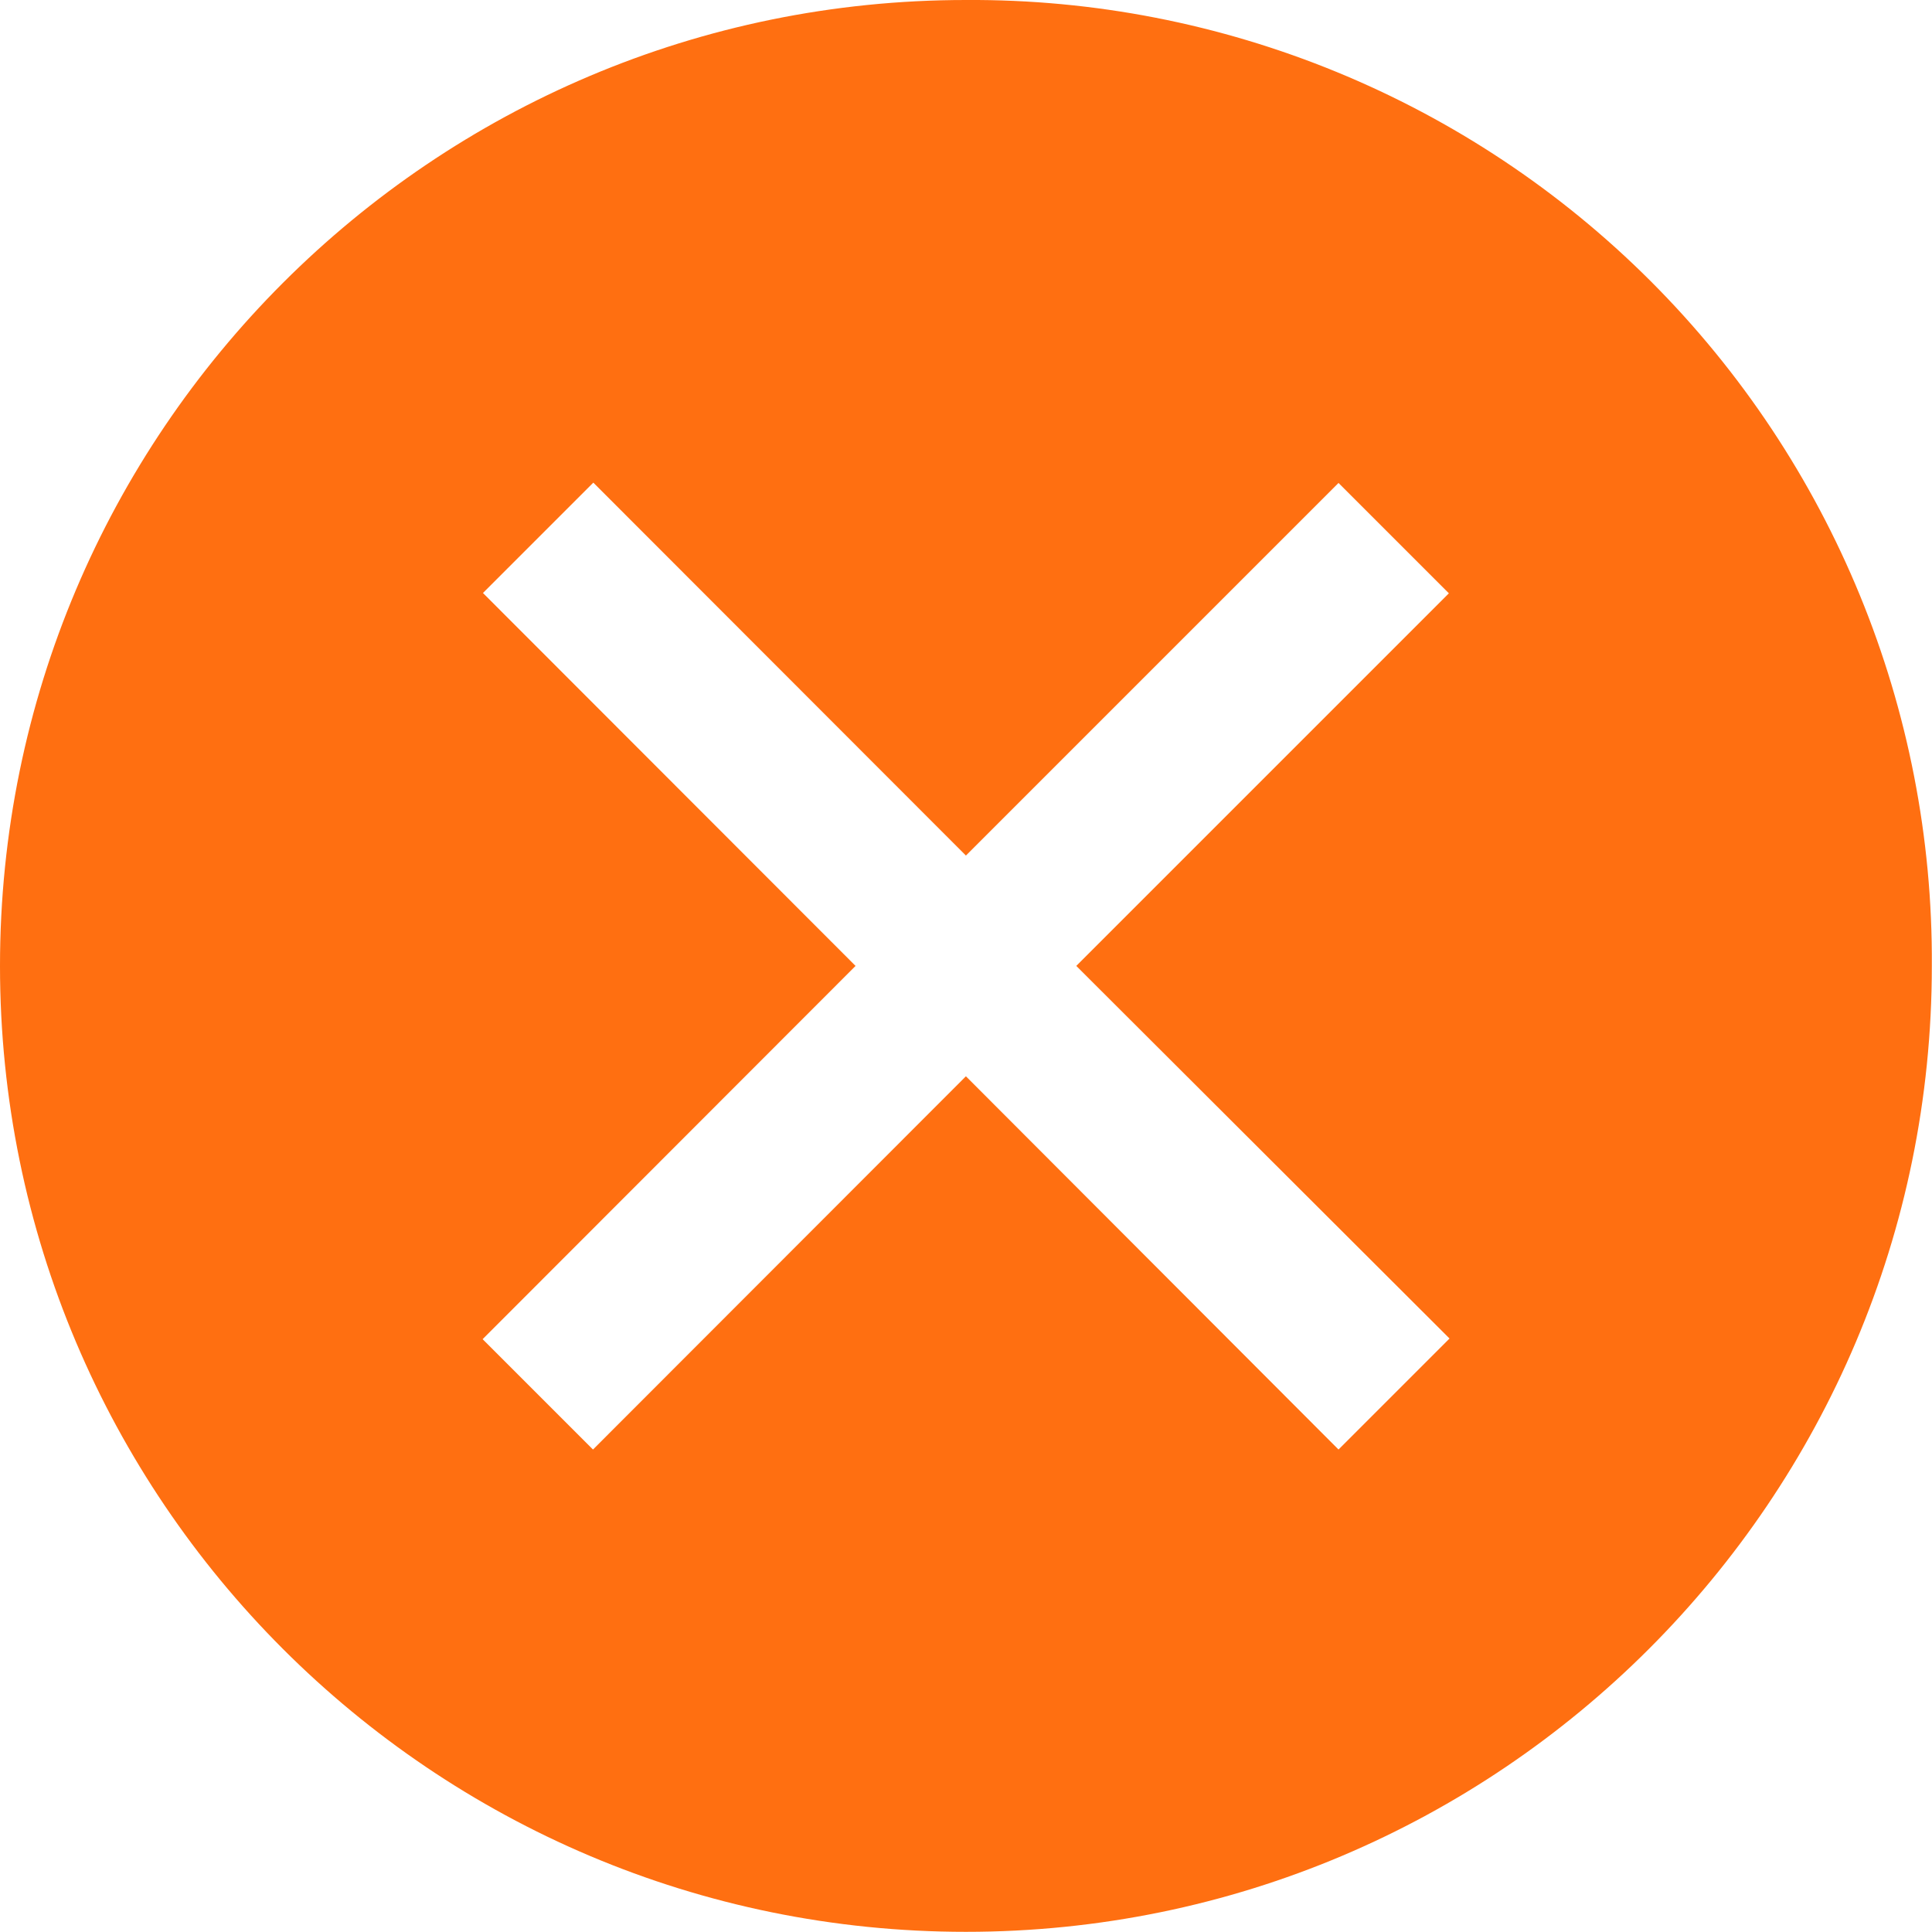
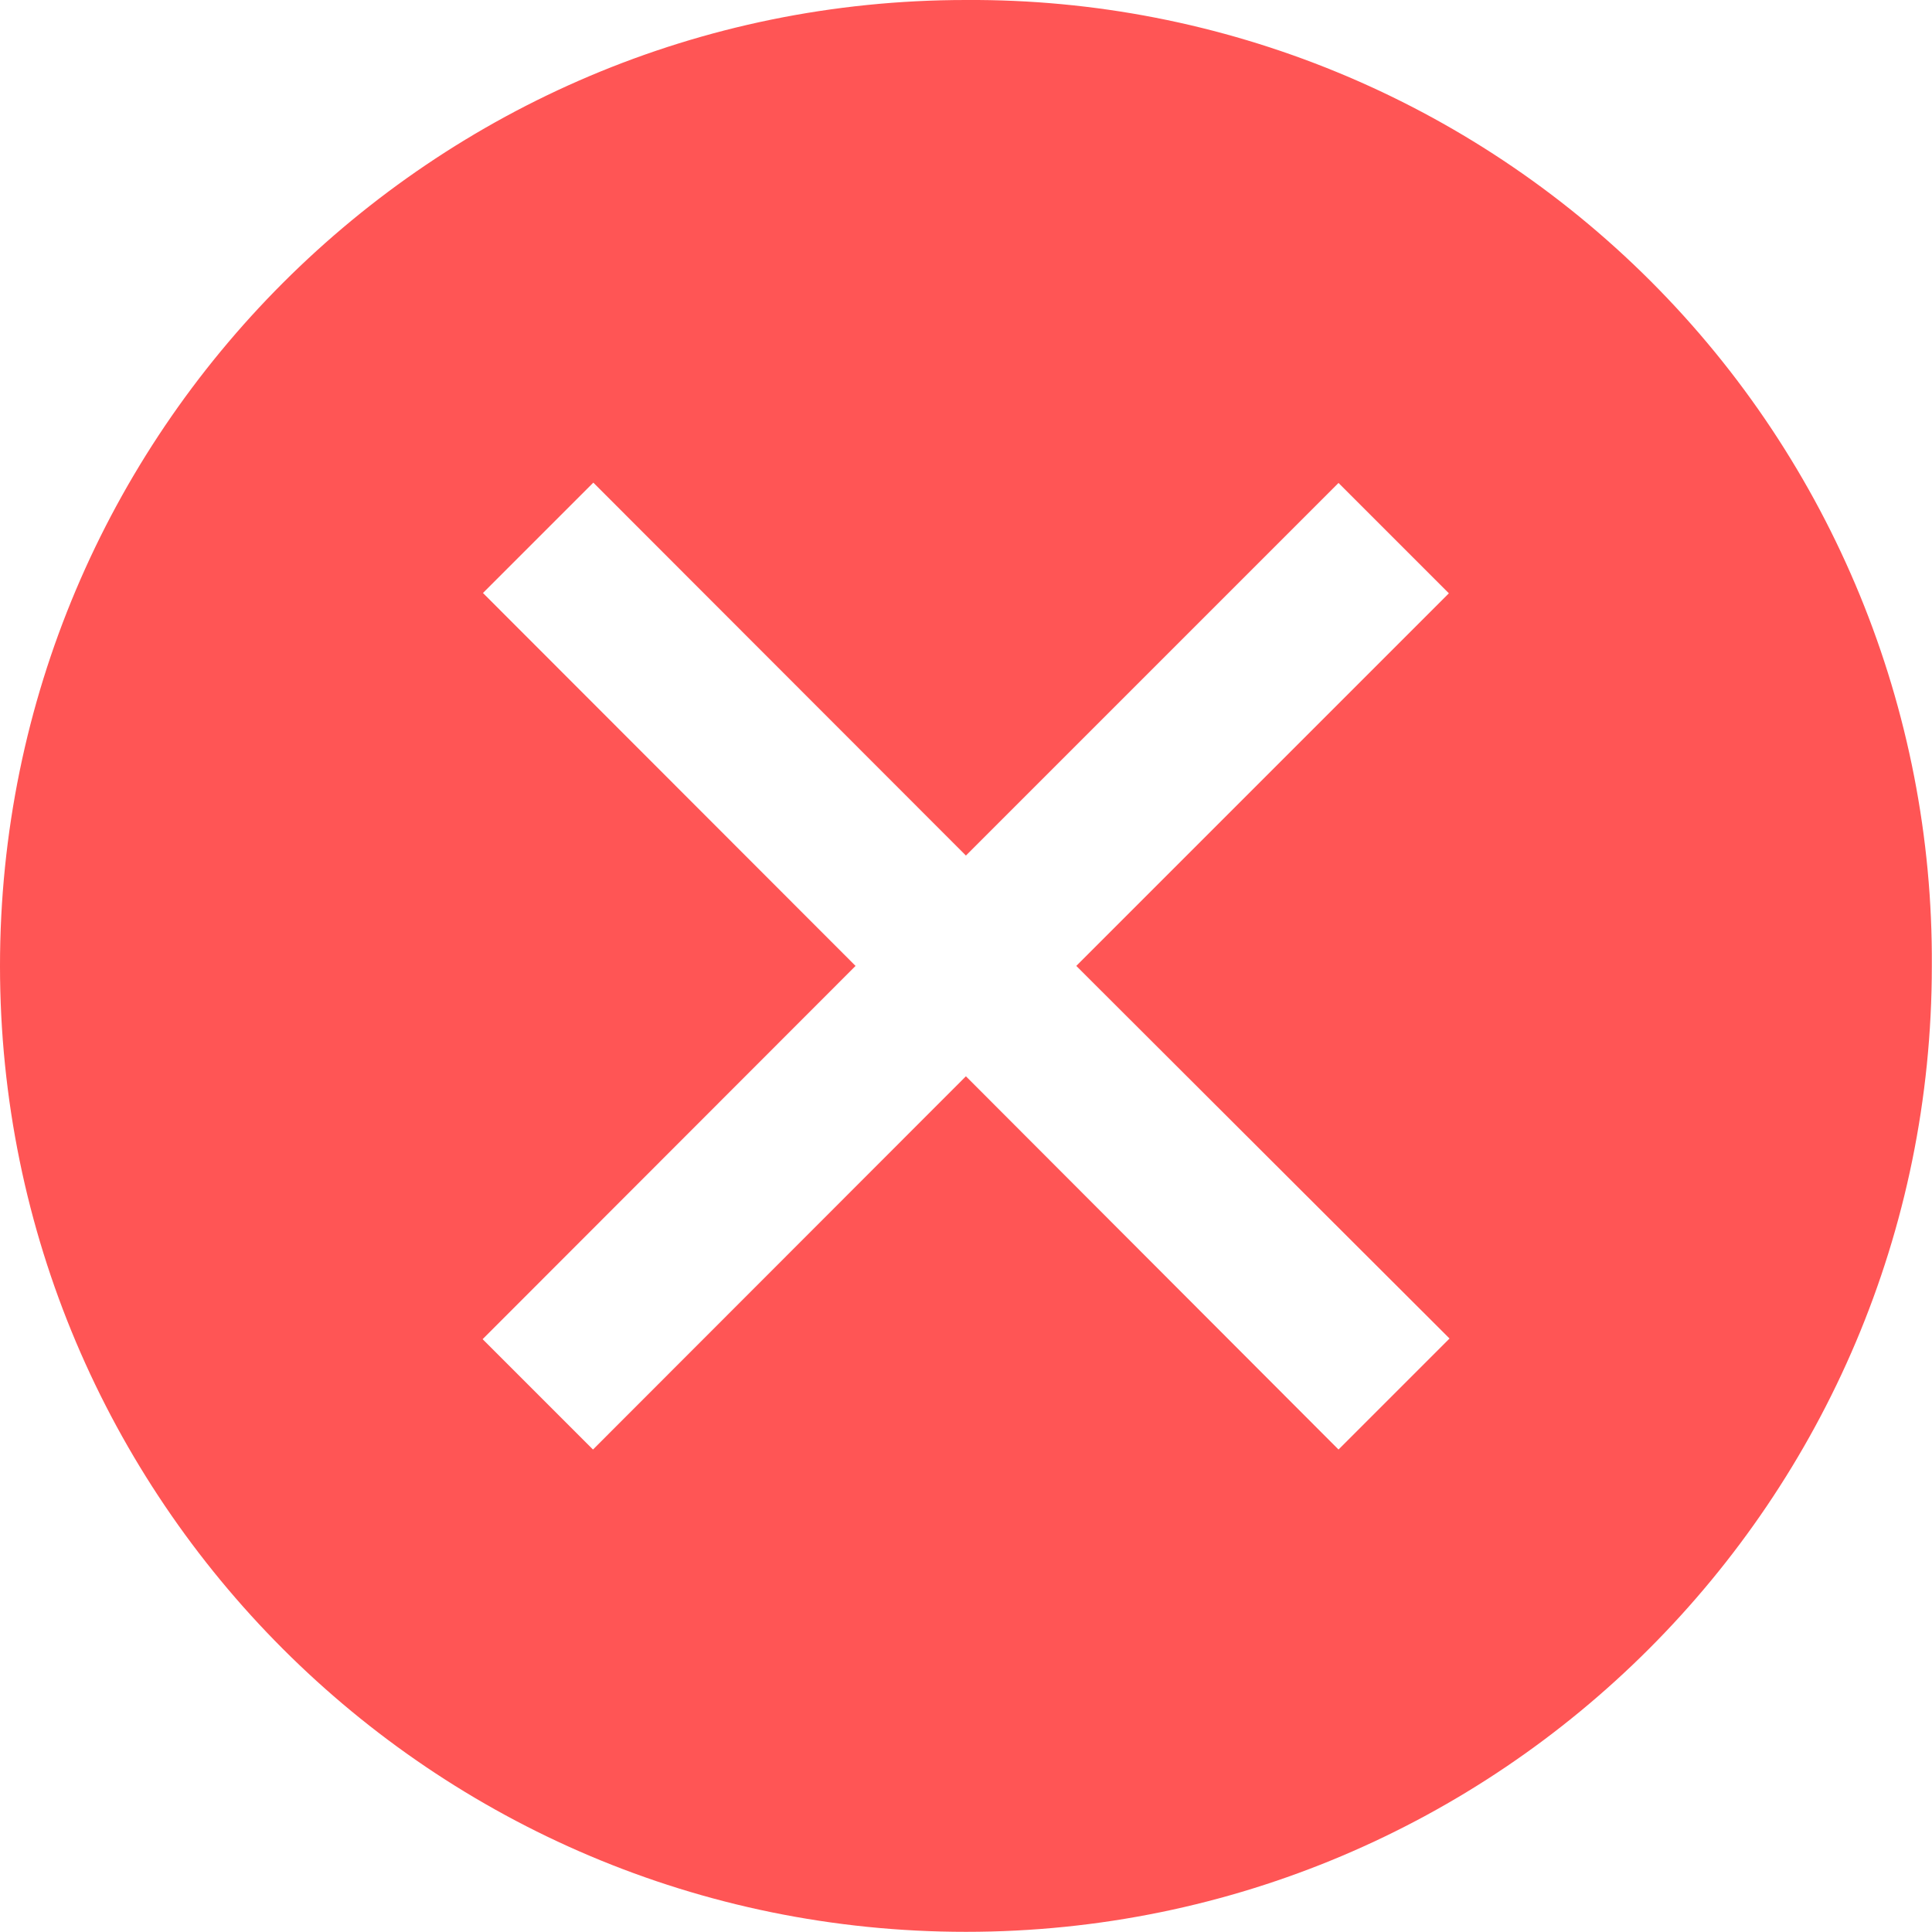
<svg xmlns="http://www.w3.org/2000/svg" width="11.729" height="11.729" viewBox="0 0 11.729 11.729">
  <defs>
-     <style>.a,.b{fill:#ff6f11;}.b{opacity:0;}</style>
+     <style>.a,.b{fill:#f55;}.b{opacity:0;}</style>
  </defs>
-   <g transform="translate(-2 -2)">
-     <path class="a" d="M7.864,2a5.864,5.864,0,1,0,5.864,5.864A5.828,5.828,0,0,0,7.864,2Zm2.262,8.8L7.864,8.534,5.6,10.8l-.67-.67L7.194,7.864,4.932,5.6l.67-.67L7.864,7.194l2.262-2.262.67.67L8.534,7.864,10.8,10.126Z" />
-     <path class="b" d="M11.262,11.932,9,9.67,9.67,9l2.262,2.262L14.194,9l.67.67L12.6,11.932l2.262,2.262-.67.67L11.932,12.6,9.67,14.864,9,14.194l2.262-2.262" transform="translate(-4.068 -4.068)" />
-   </g>
+   <path class="a" d="M7.864,2a5.864,5.864,0,1,0,5.864,5.864A5.828,5.828,0,0,0,7.864,2Zm2.262,8.8L7.864,8.534,5.6,10.8l-.67-.67L7.194,7.864,4.932,5.6l.67-.67L7.864,7.194l2.262-2.262.67.67L8.534,7.864,10.8,10.126Z" transform="translate(-2 -2)" />
+   <path class="b" d="M11.262,11.932,9,9.67,9.67,9l2.262,2.262L14.194,9l.67.67L12.6,11.932l2.262,2.262-.67.67L11.932,12.6,9.67,14.864,9,14.194l2.262-2.262" transform="translate(-6.068 -6.068)" />
</svg>
